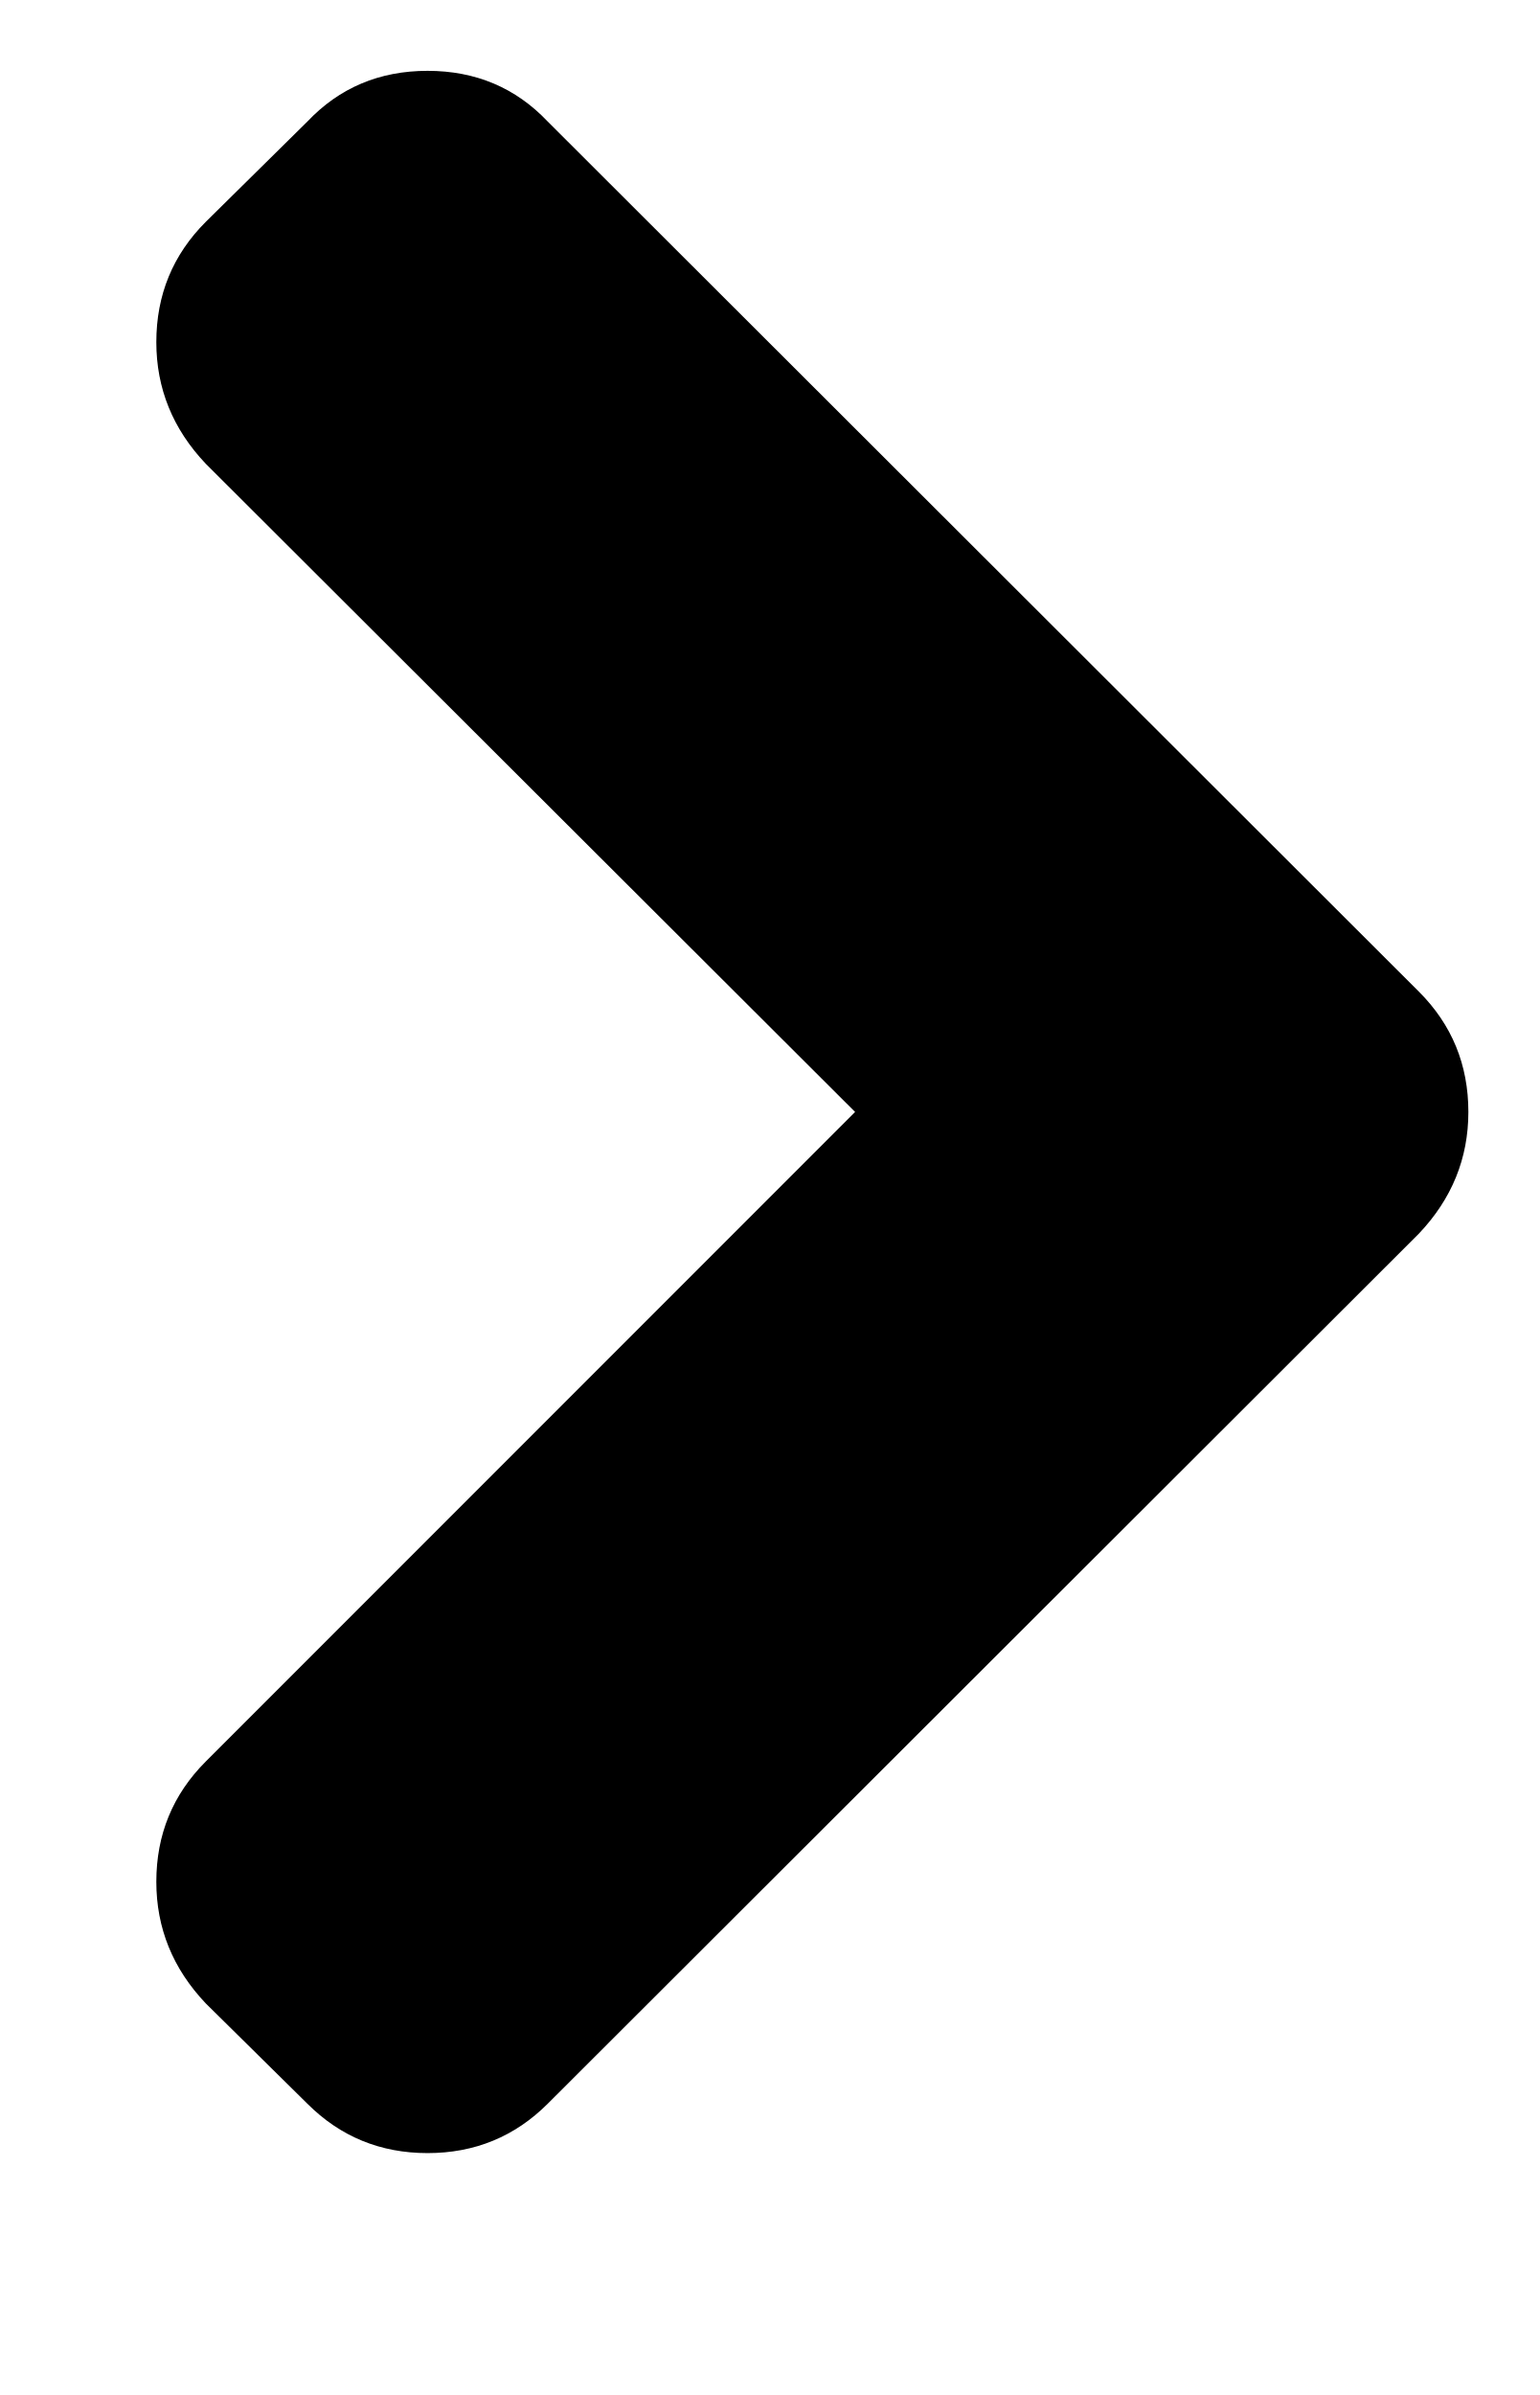
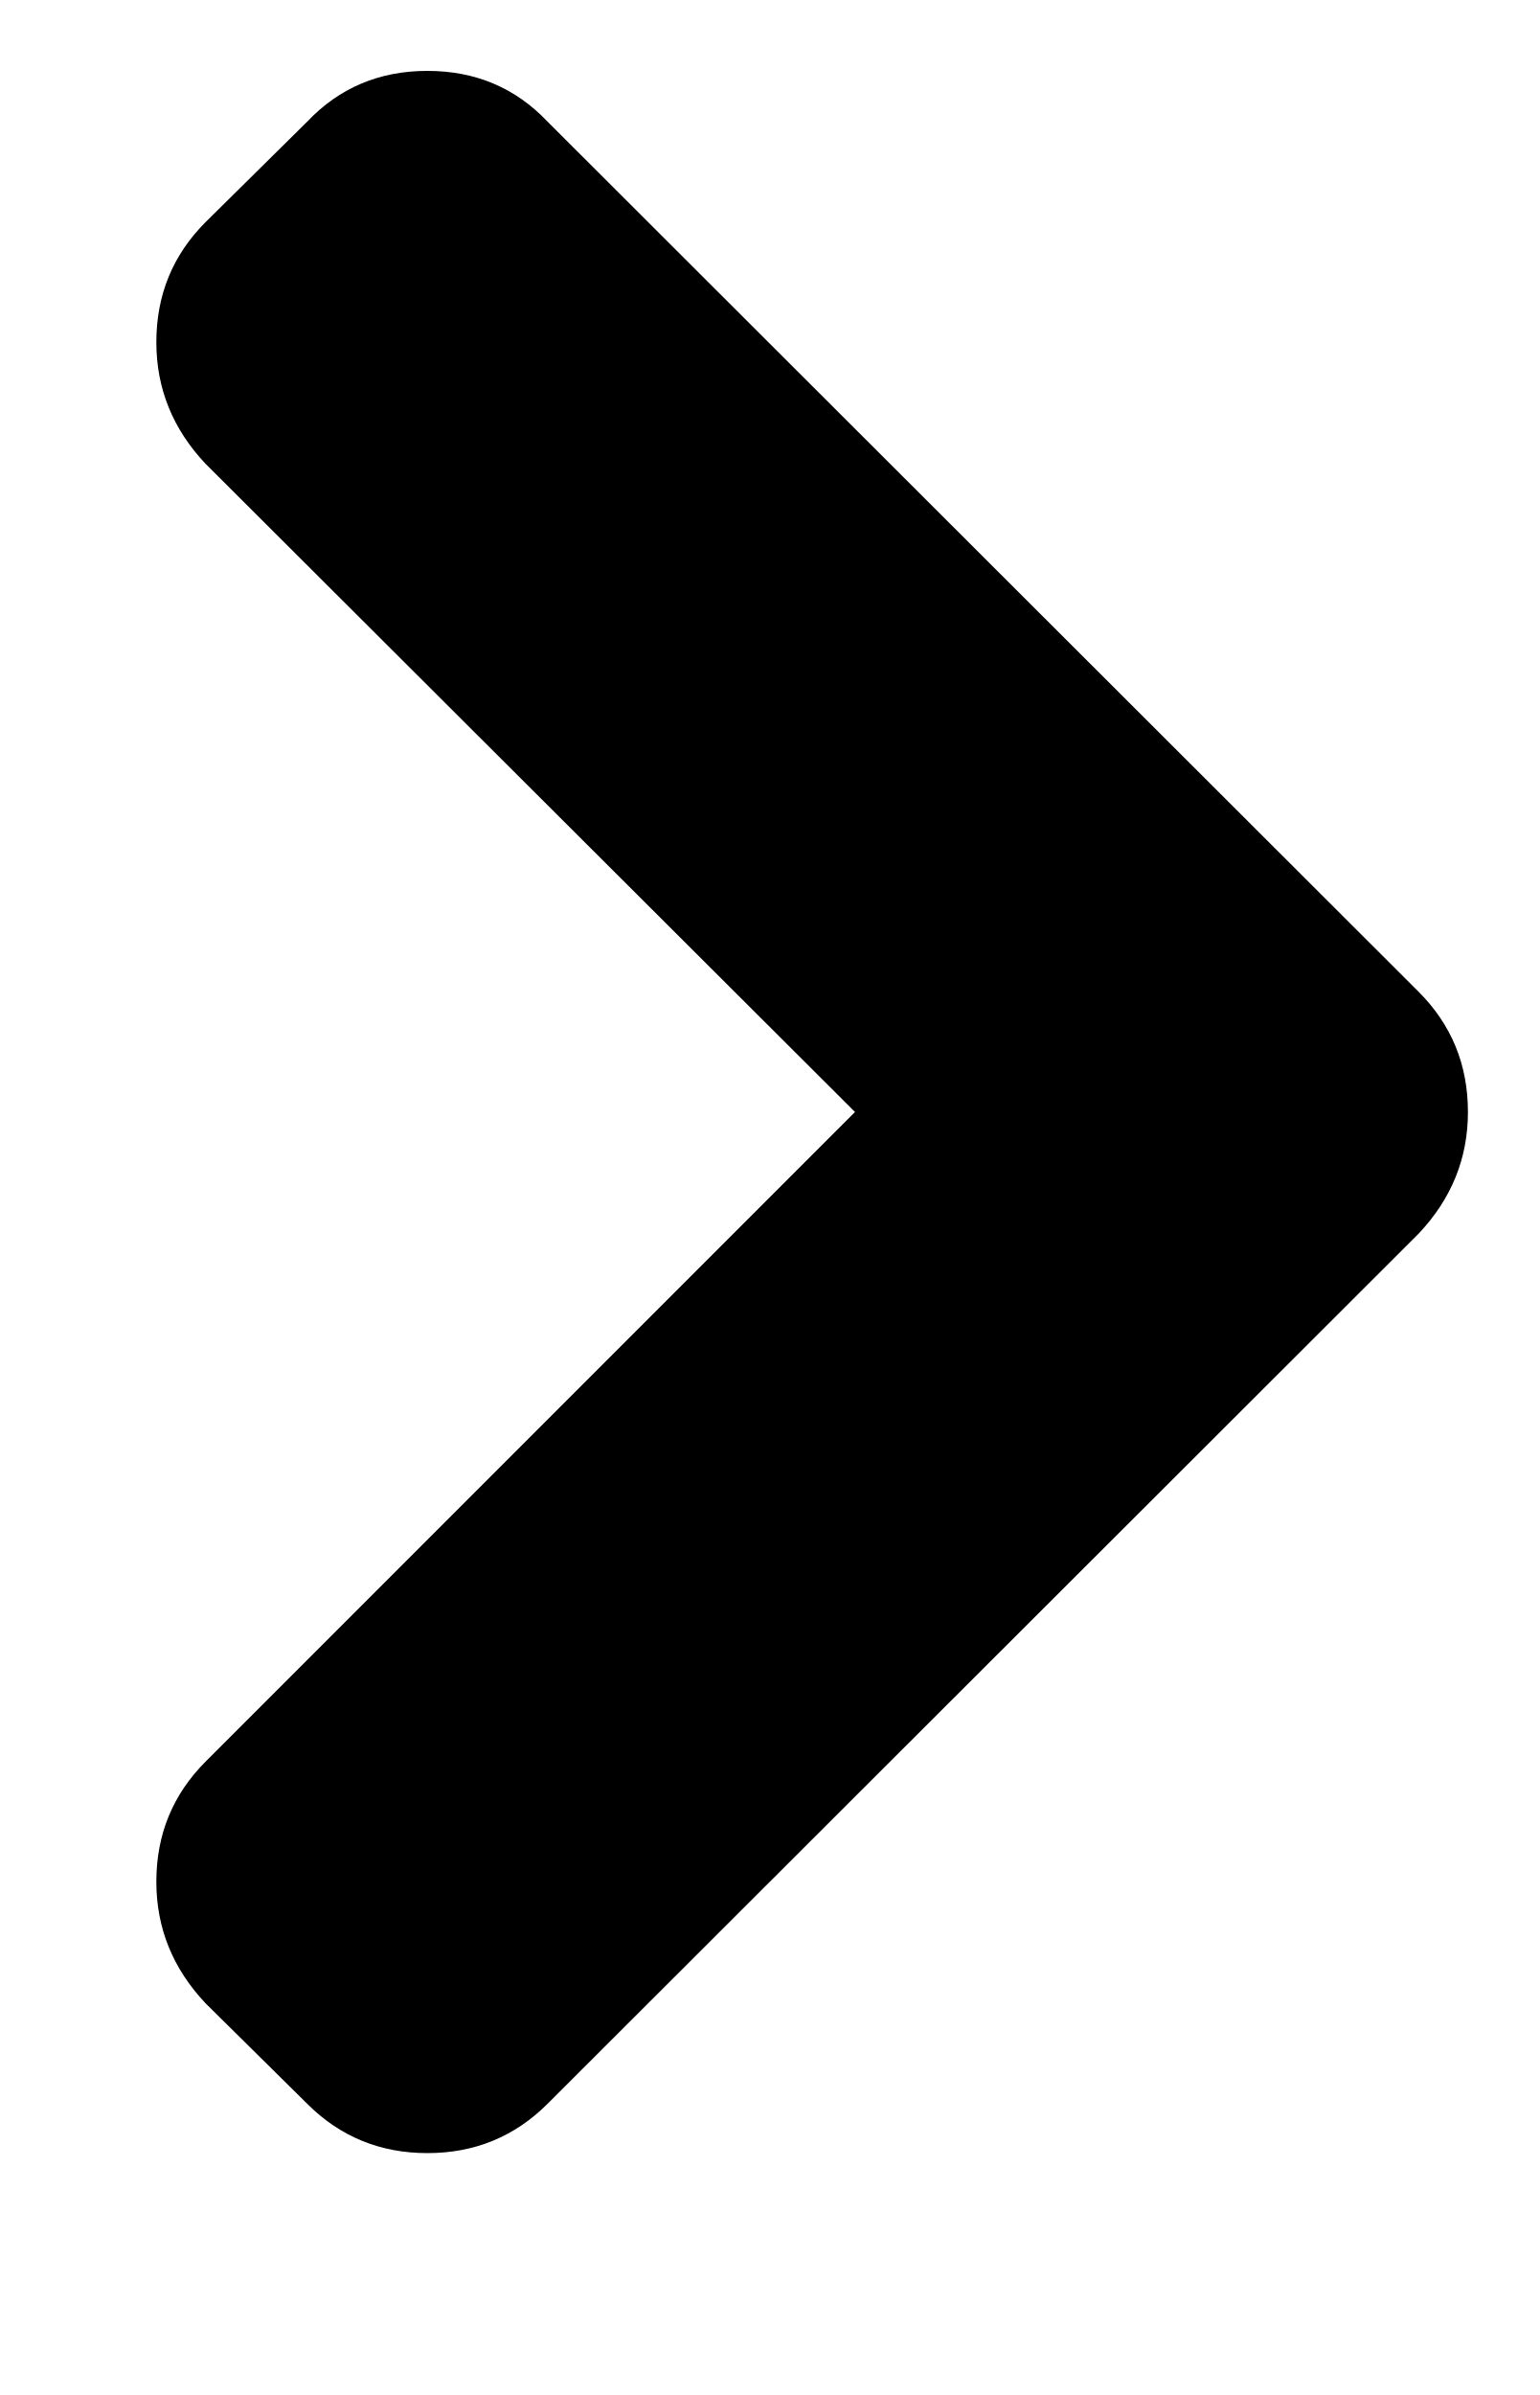
- <svg xmlns="http://www.w3.org/2000/svg" height="1000px" width="642.857px">
-   <g>
-     <path d="M65.29 785.714c0 -19.717 6.882 -36.458 20.647 -50.223c0 0 271.206 -271.206 271.206 -271.206c0 0 -271.206 -270.647 -271.206 -270.647c-13.765 -14.509 -20.647 -31.436 -20.647 -50.781c0 -19.717 6.882 -36.458 20.647 -50.223c0 0 42.411 -41.853 42.411 -41.853c13.393 -14.137 30.134 -21.205 50.223 -21.205c20.09 0 36.831 7.068 50.223 21.205c0 0 363.84 363.281 363.84 363.281c13.765 13.765 20.647 30.506 20.647 50.223c0 19.346 -6.882 36.273 -20.647 50.782c0 0 -363.84 363.281 -363.84 363.281c-13.764 13.765 -30.505 20.647 -50.223 20.647c-19.717 0 -36.458 -6.882 -50.223 -20.647c0 0 -42.411 -41.853 -42.411 -41.853c-13.765 -14.509 -20.647 -31.436 -20.647 -50.781c0 0 0 0 0 0" />
-   </g>
+ <svg xmlns="http://www.w3.org/2000/svg" height="1000" width="642.9">
+   <path d="M65.3 785.7q0-29.6 20.6-50.2l271.2-271.2-271.2-270.6q-20.6-21.8-20.6-50.8 0-29.6 20.6-50.2l42.4-41.9q20.1-21.2 50.2-21.2t50.2 21.2l363.8 363.3q20.6 20.6 20.6 50.2 0 29-20.6 50.8l-363.8 363.3q-20.6 20.6-50.2 20.6t-50.2-20.6l-42.4-41.9q-20.6-21.8-20.6-50.8z" />
</svg>
